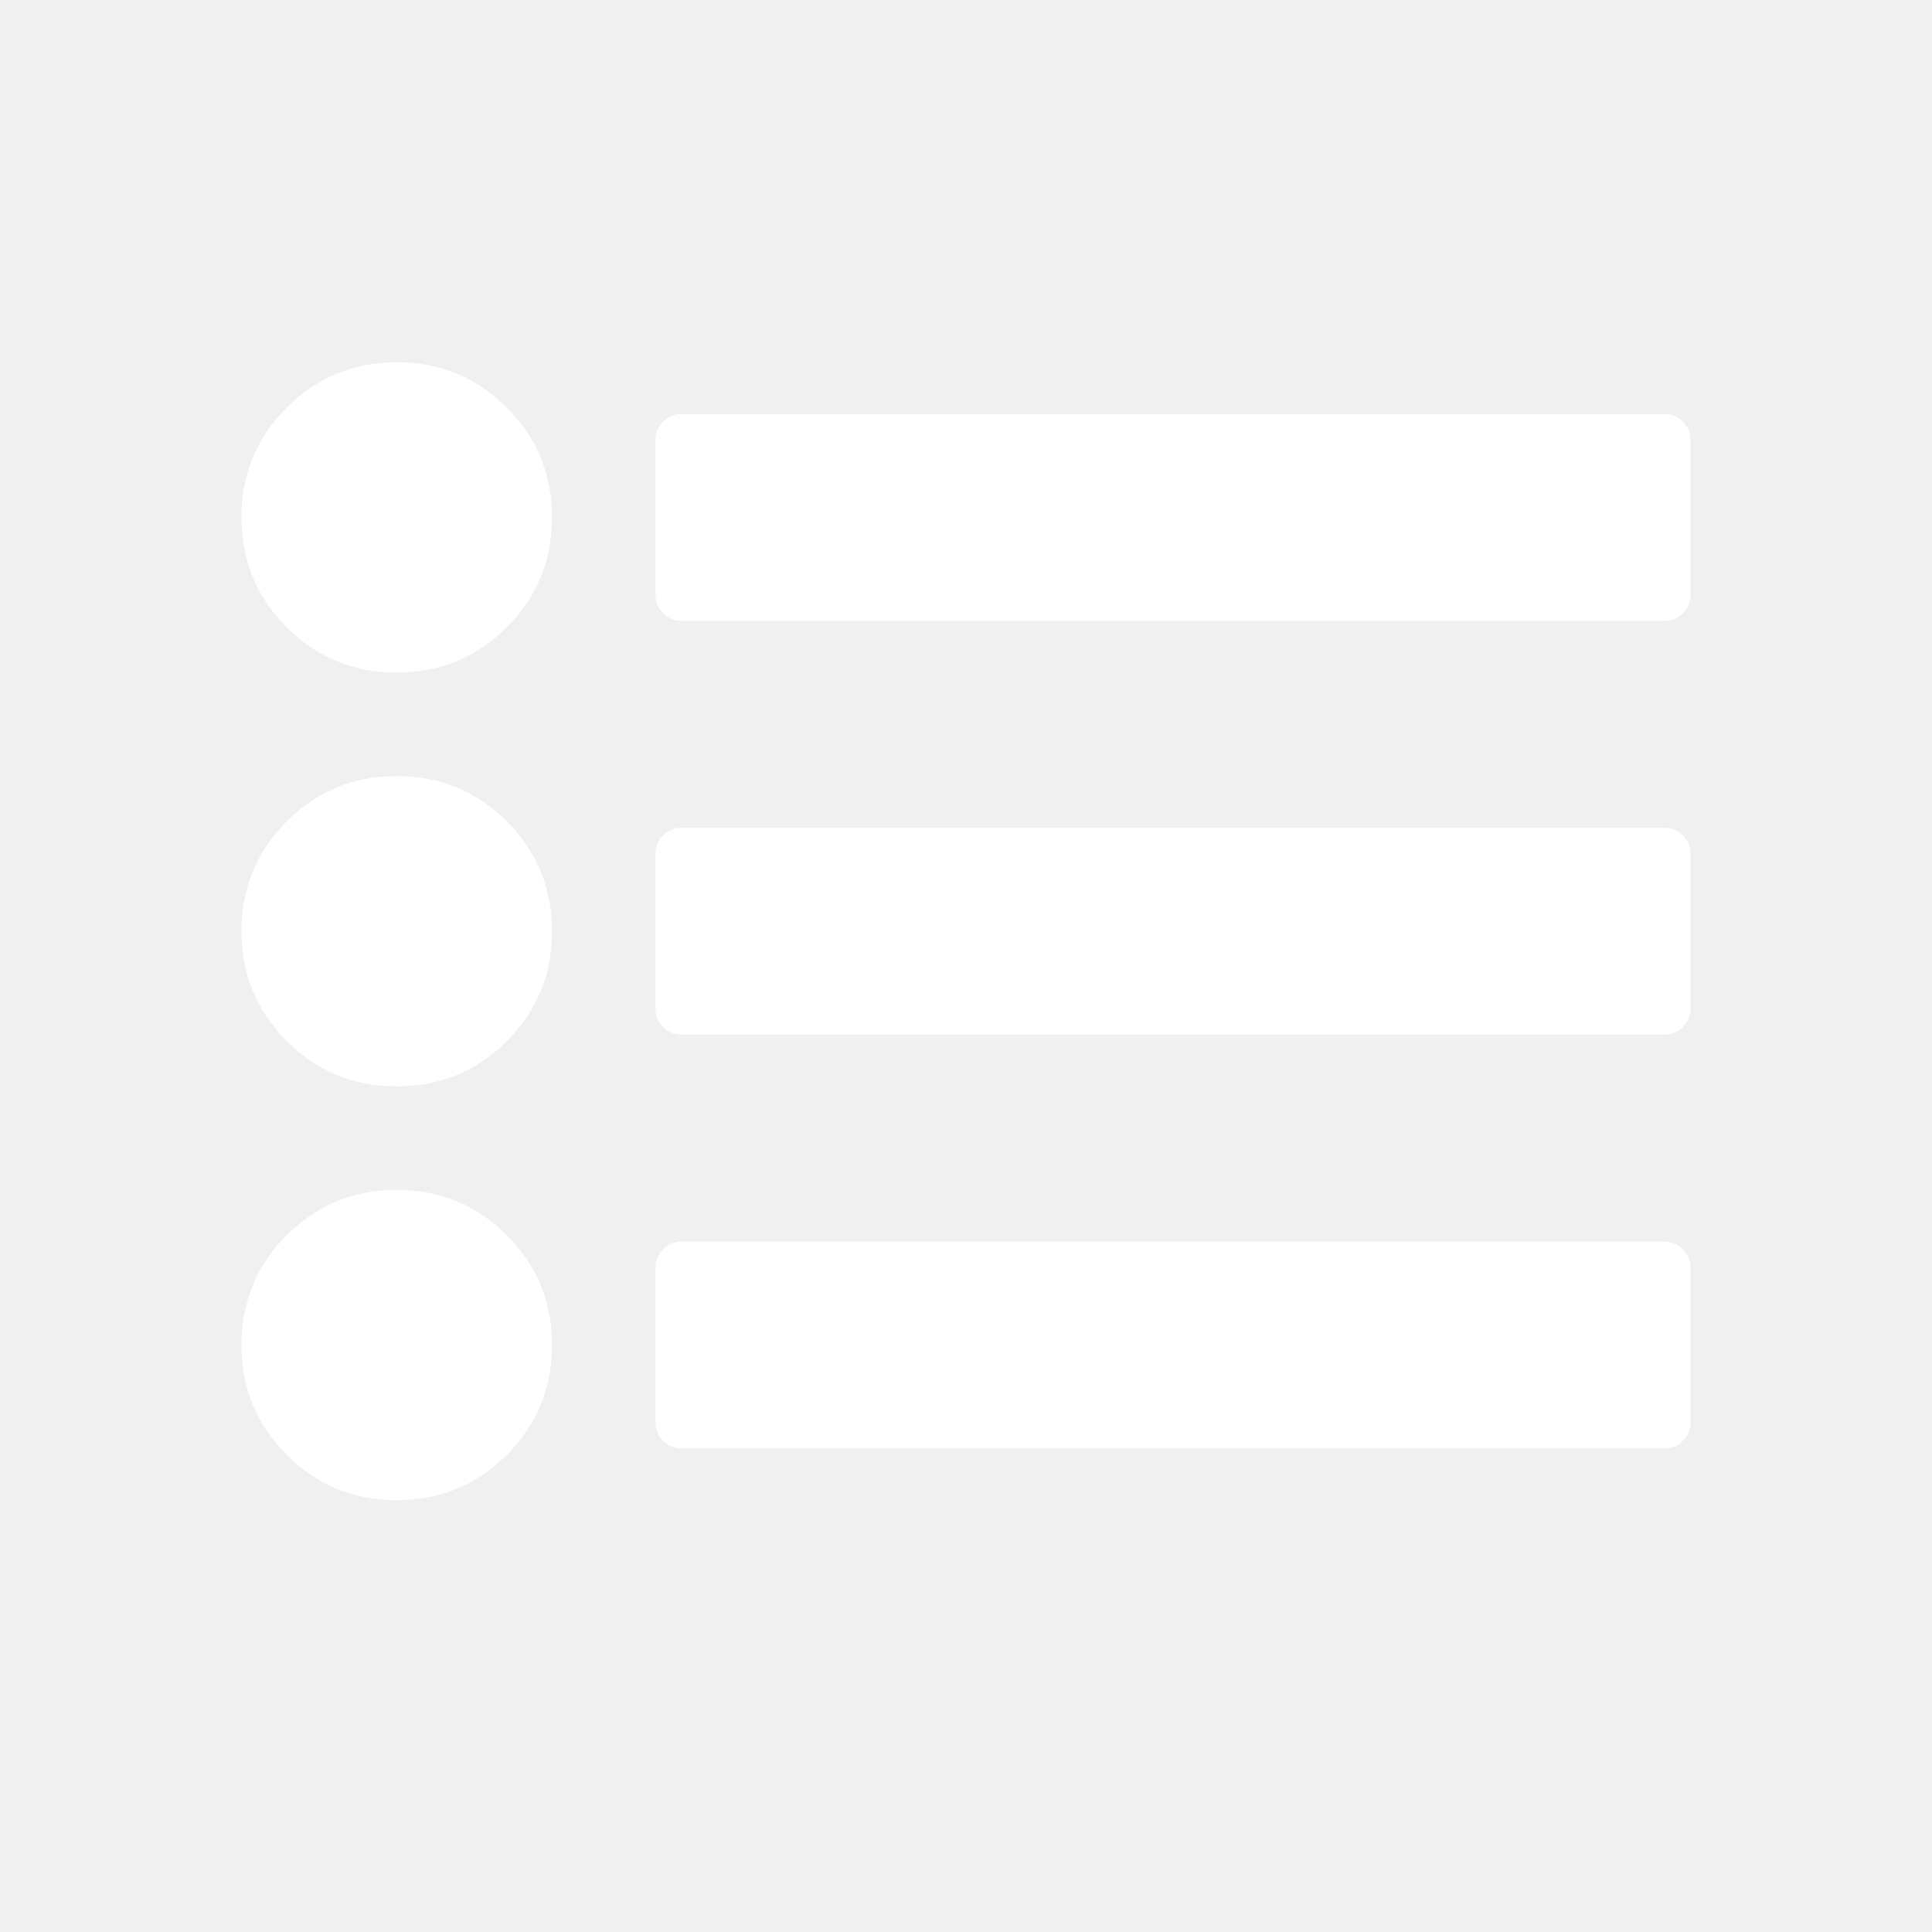
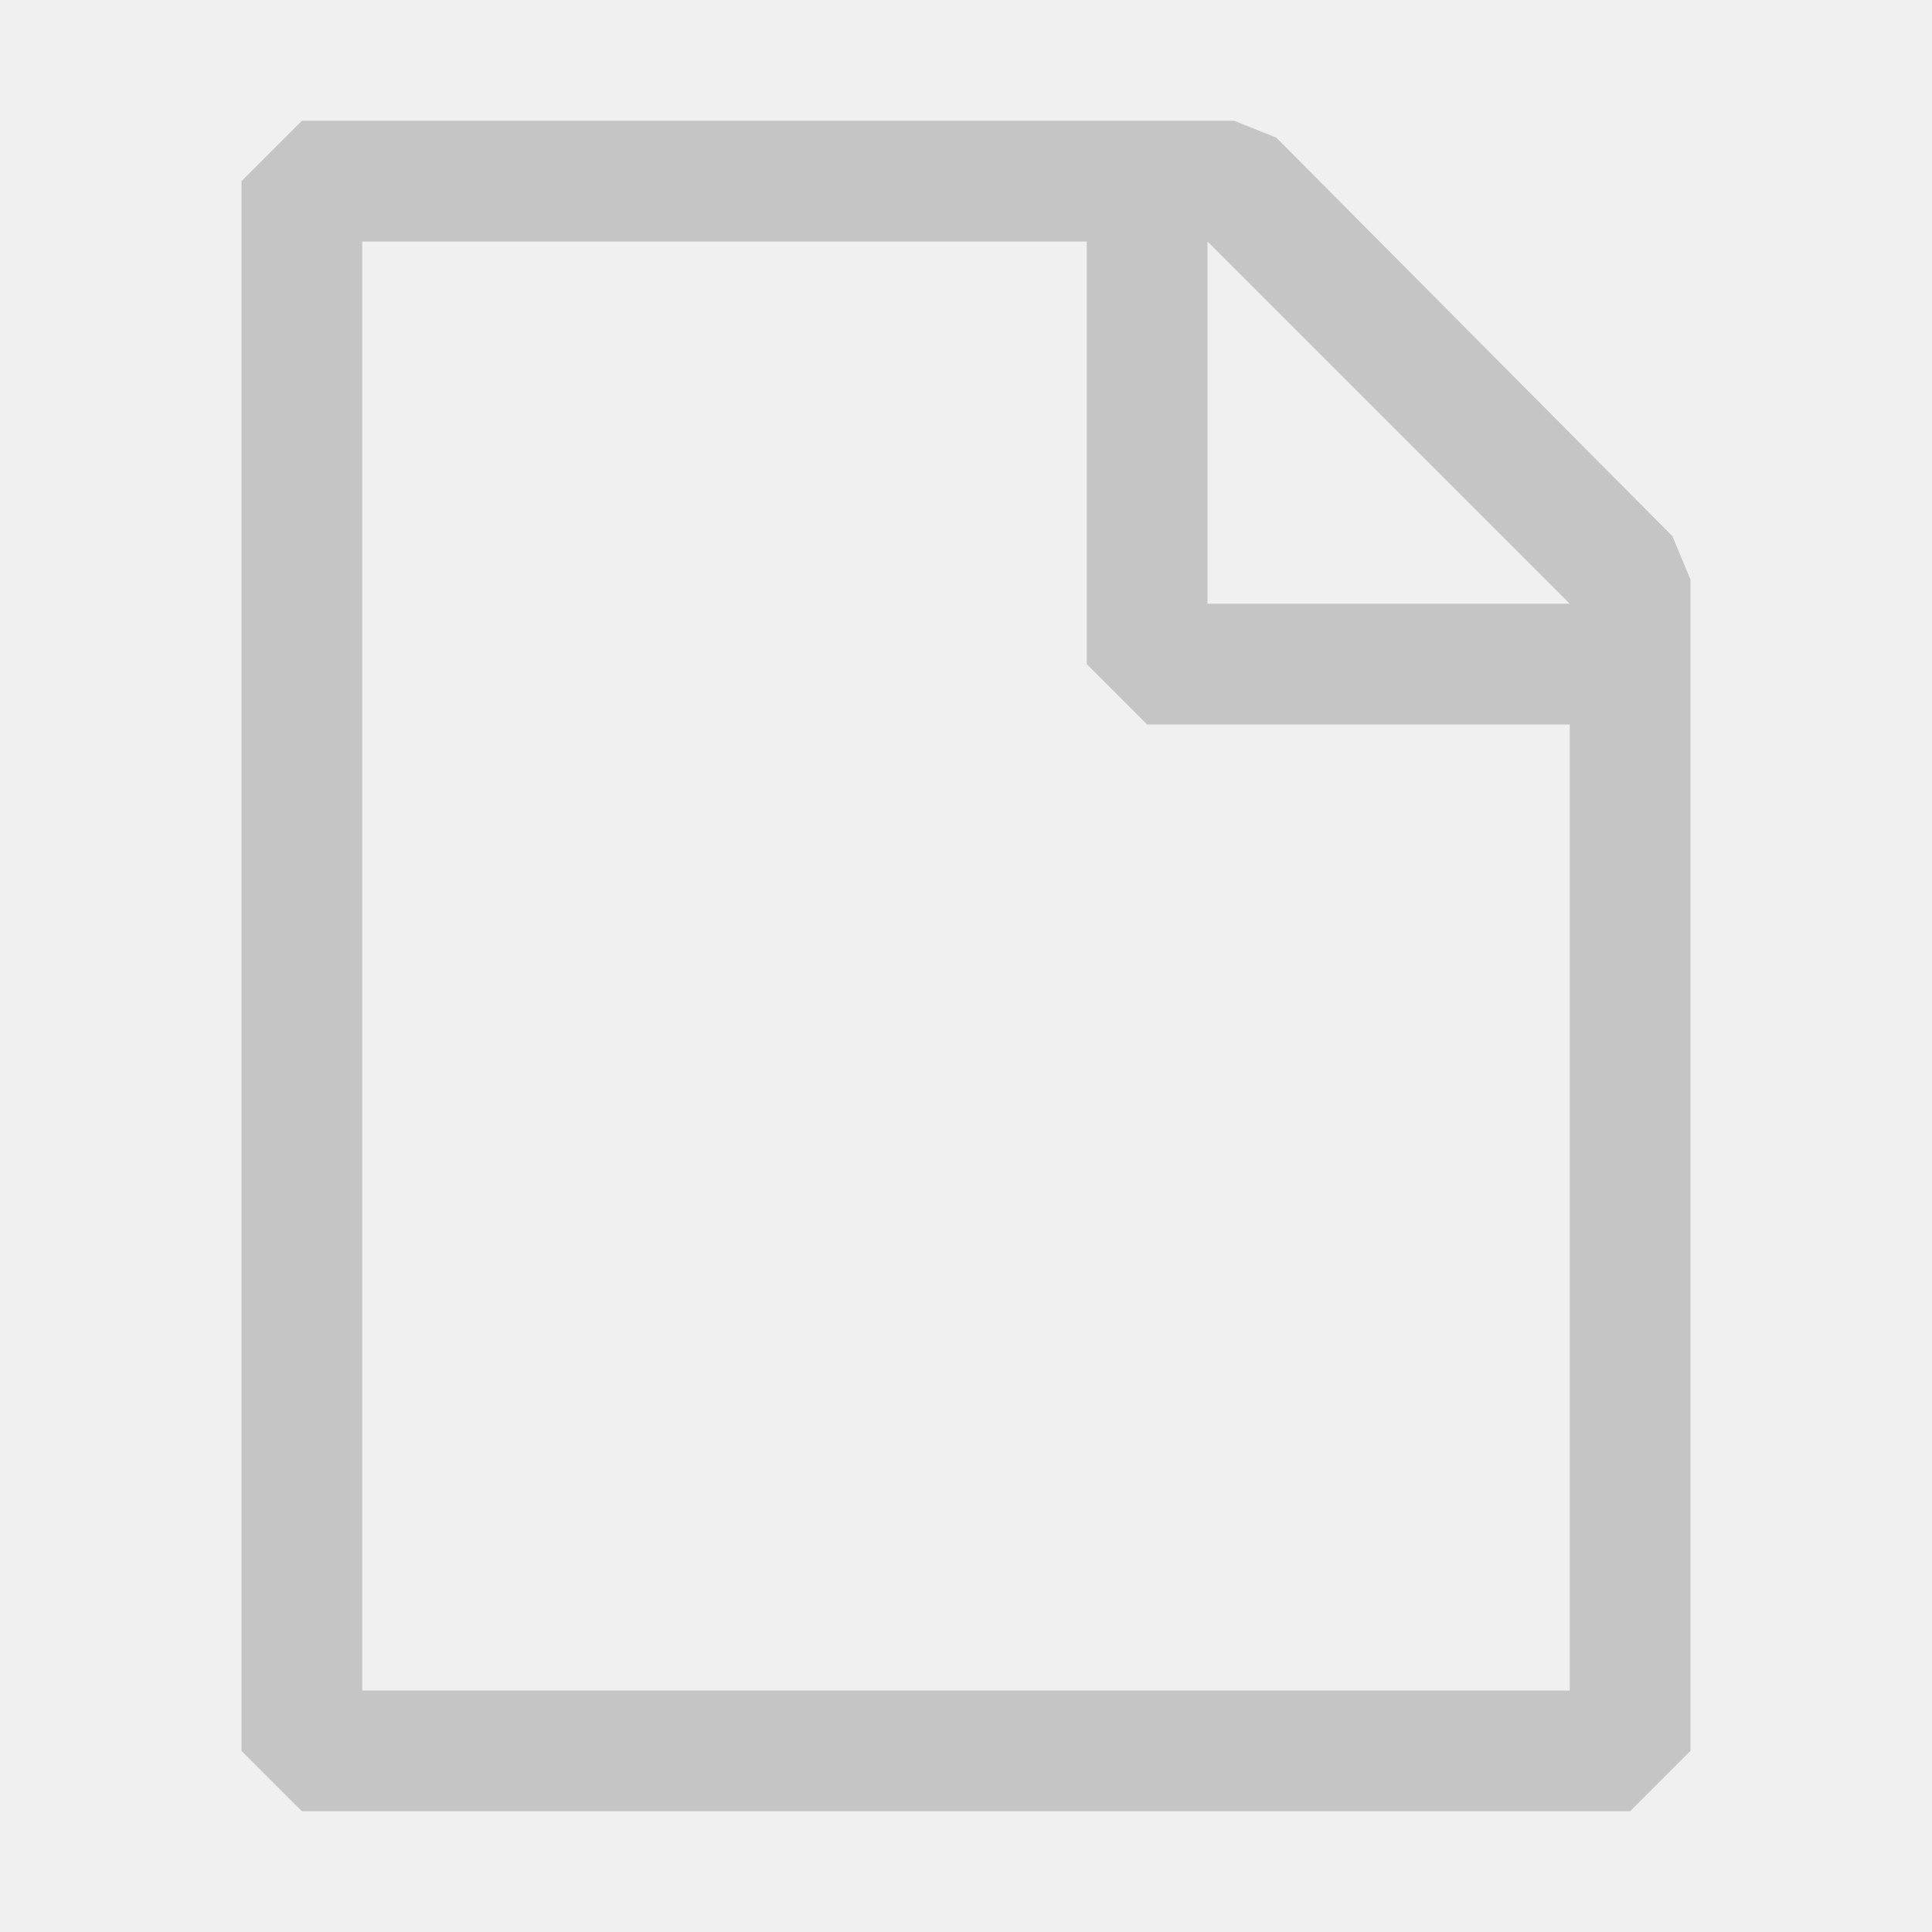
- <svg xmlns="http://www.w3.org/2000/svg" width="32px" height="32px" viewBox="0 0 32 32" version="1.1">
-   <defs />
-   <g id="Page-1" stroke="none" stroke-width="1" fill="none" fill-rule="evenodd">
-     <g id="dep" transform="translate(4, 6)" fill="#ffffff">
-       <g id="Page-1">
-         <path d="M5.143,16.278 C5.143,16.992 4.893,17.599 4.393,18.098 C3.893,18.598 3.286,18.848 2.571,18.848 C1.857,18.848 1.25,18.598 0.75,18.098 C0.25,17.599 0,16.992 0,16.278 C0,15.564 0.25,14.957 0.75,14.457 C1.25,13.958 1.857,13.708 2.571,13.708 C3.286,13.708 3.893,13.958 4.393,14.457 C4.893,14.957 5.143,15.564 5.143,16.278 L5.143,16.278 L5.143,16.278 Z M5.143,9.424 C5.143,10.138 4.893,10.745 4.393,11.245 C3.893,11.744 3.286,11.994 2.571,11.994 C1.857,11.994 1.25,11.744 0.75,11.245 C0.25,10.745 0,10.138 0,9.424 C0,8.71 0.25,8.103 0.75,7.603 C1.25,7.104 1.857,6.854 2.571,6.854 C3.286,6.854 3.893,7.104 4.393,7.603 C4.893,8.103 5.143,8.71 5.143,9.424 L5.143,9.424 L5.143,9.424 Z M24,14.993 L24,17.563 C24,17.679 23.958,17.779 23.873,17.864 C23.788,17.949 23.688,17.991 23.571,17.991 L7.286,17.991 C7.17,17.991 7.069,17.949 6.984,17.864 C6.9,17.779 6.857,17.679 6.857,17.563 L6.857,14.993 C6.857,14.877 6.9,14.776 6.984,14.692 C7.069,14.607 7.17,14.564 7.286,14.564 L23.571,14.564 C23.688,14.564 23.788,14.607 23.873,14.692 C23.958,14.776 24,14.877 24,14.993 L24,14.993 L24,14.993 Z M5.143,2.57 C5.143,3.284 4.893,3.891 4.393,4.391 C3.893,4.89 3.286,5.14 2.571,5.14 C1.857,5.14 1.25,4.89 0.75,4.391 C0.25,3.891 0,3.284 0,2.57 C0,1.856 0.25,1.249 0.75,0.75 C1.25,0.25 1.857,0 2.571,0 C3.286,0 3.893,0.25 4.393,0.75 C4.893,1.249 5.143,1.856 5.143,2.57 L5.143,2.57 L5.143,2.57 Z M24,8.139 L24,10.709 C24,10.825 23.958,10.926 23.873,11.01 C23.788,11.095 23.688,11.137 23.571,11.137 L7.286,11.137 C7.17,11.137 7.069,11.095 6.984,11.01 C6.9,10.926 6.857,10.825 6.857,10.709 L6.857,8.139 C6.857,8.023 6.9,7.922 6.984,7.838 C7.069,7.753 7.17,7.711 7.286,7.711 L23.571,7.711 C23.688,7.711 23.788,7.753 23.873,7.838 C23.958,7.922 24,8.023 24,8.139 L24,8.139 L24,8.139 Z M24,1.285 L24,3.855 C24,3.971 23.958,4.072 23.873,4.156 C23.788,4.241 23.688,4.284 23.571,4.284 L7.286,4.284 C7.17,4.284 7.069,4.241 6.984,4.156 C6.9,4.072 6.857,3.971 6.857,3.855 L6.857,1.285 C6.857,1.169 6.9,1.069 6.984,0.984 C7.069,0.899 7.17,0.857 7.286,0.857 L23.571,0.857 C23.688,0.857 23.788,0.899 23.873,0.984 C23.958,1.069 24,1.169 24,1.285 L24,1.285 L24,1.285 Z" id="Shape" />
-       </g>
-     </g>
-   </g>
+ <svg xmlns="http://www.w3.org/2000/svg" width="16" height="16" viewBox="0 0 16 16" fill="none">
+   <path d="M13.85 4.44L10.57 1.14L10.22 1H2.5L2 1.5V14.5L2.5 15H13.5L14 14.5V4.8L13.85 4.44ZM13 5H10V2L13 5ZM3 14V2H9V5.5L9.5 6H13V14H3Z" fill="#C5C5C5" />
</svg>
